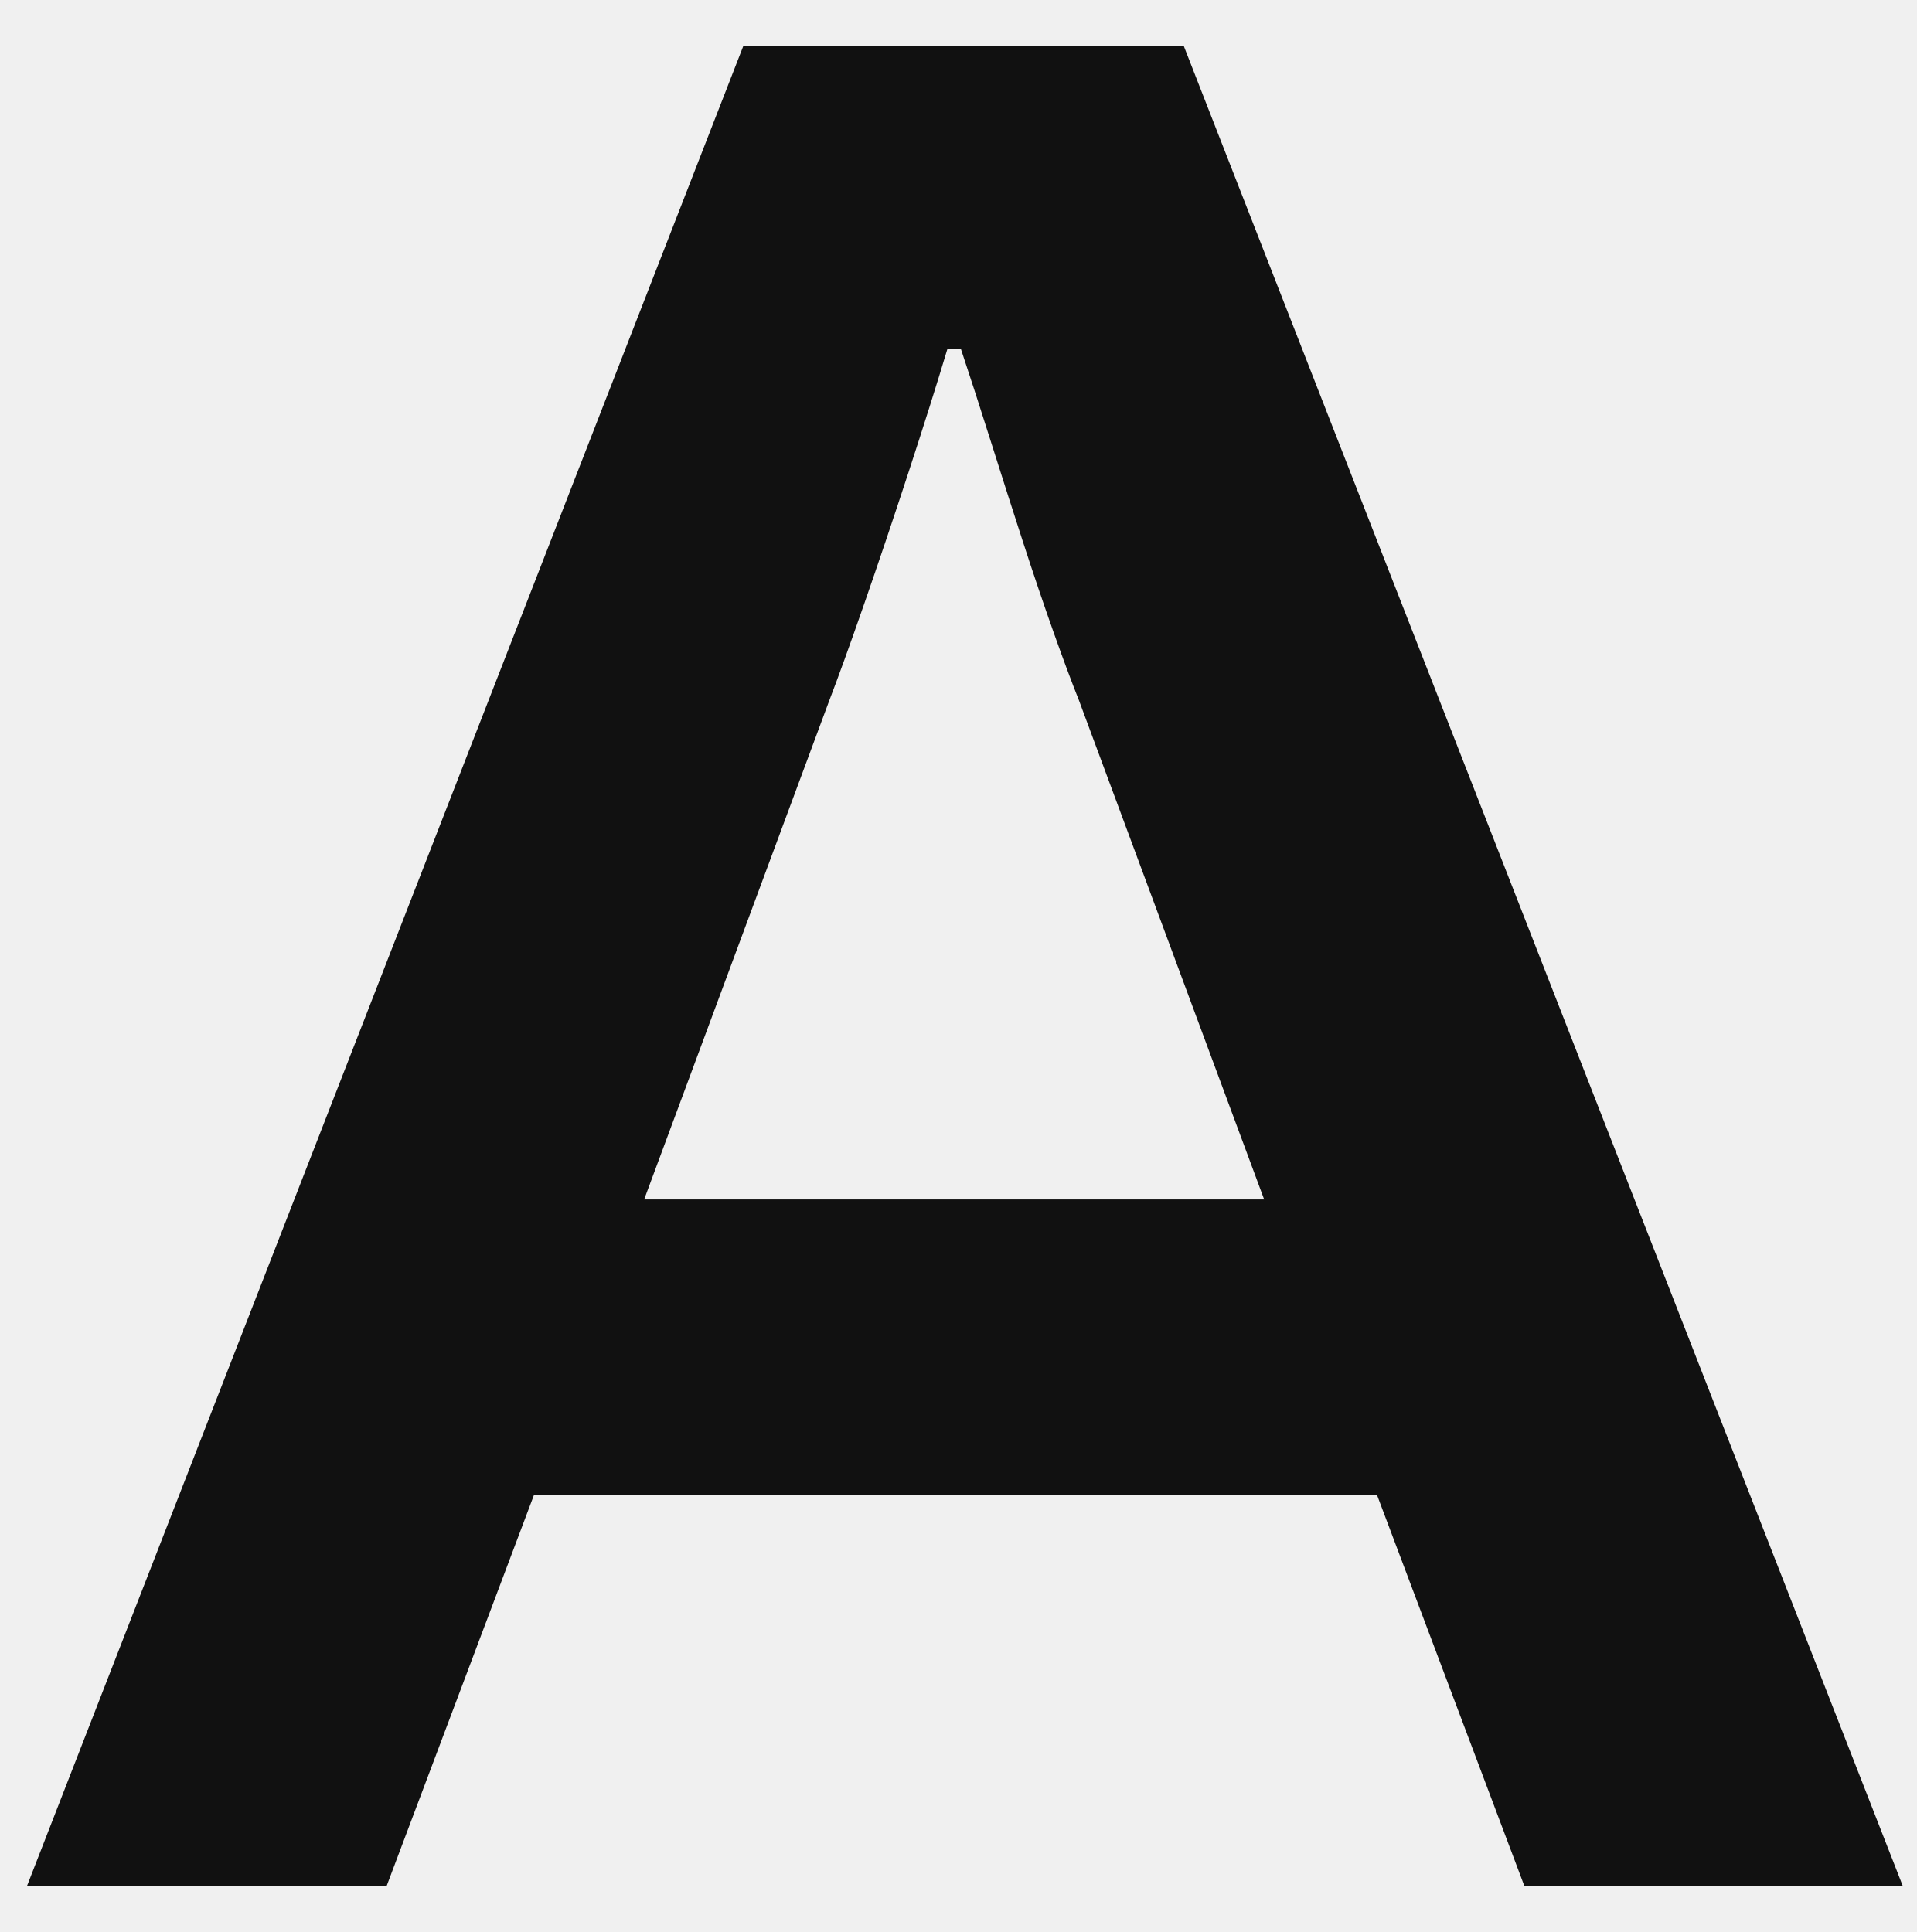
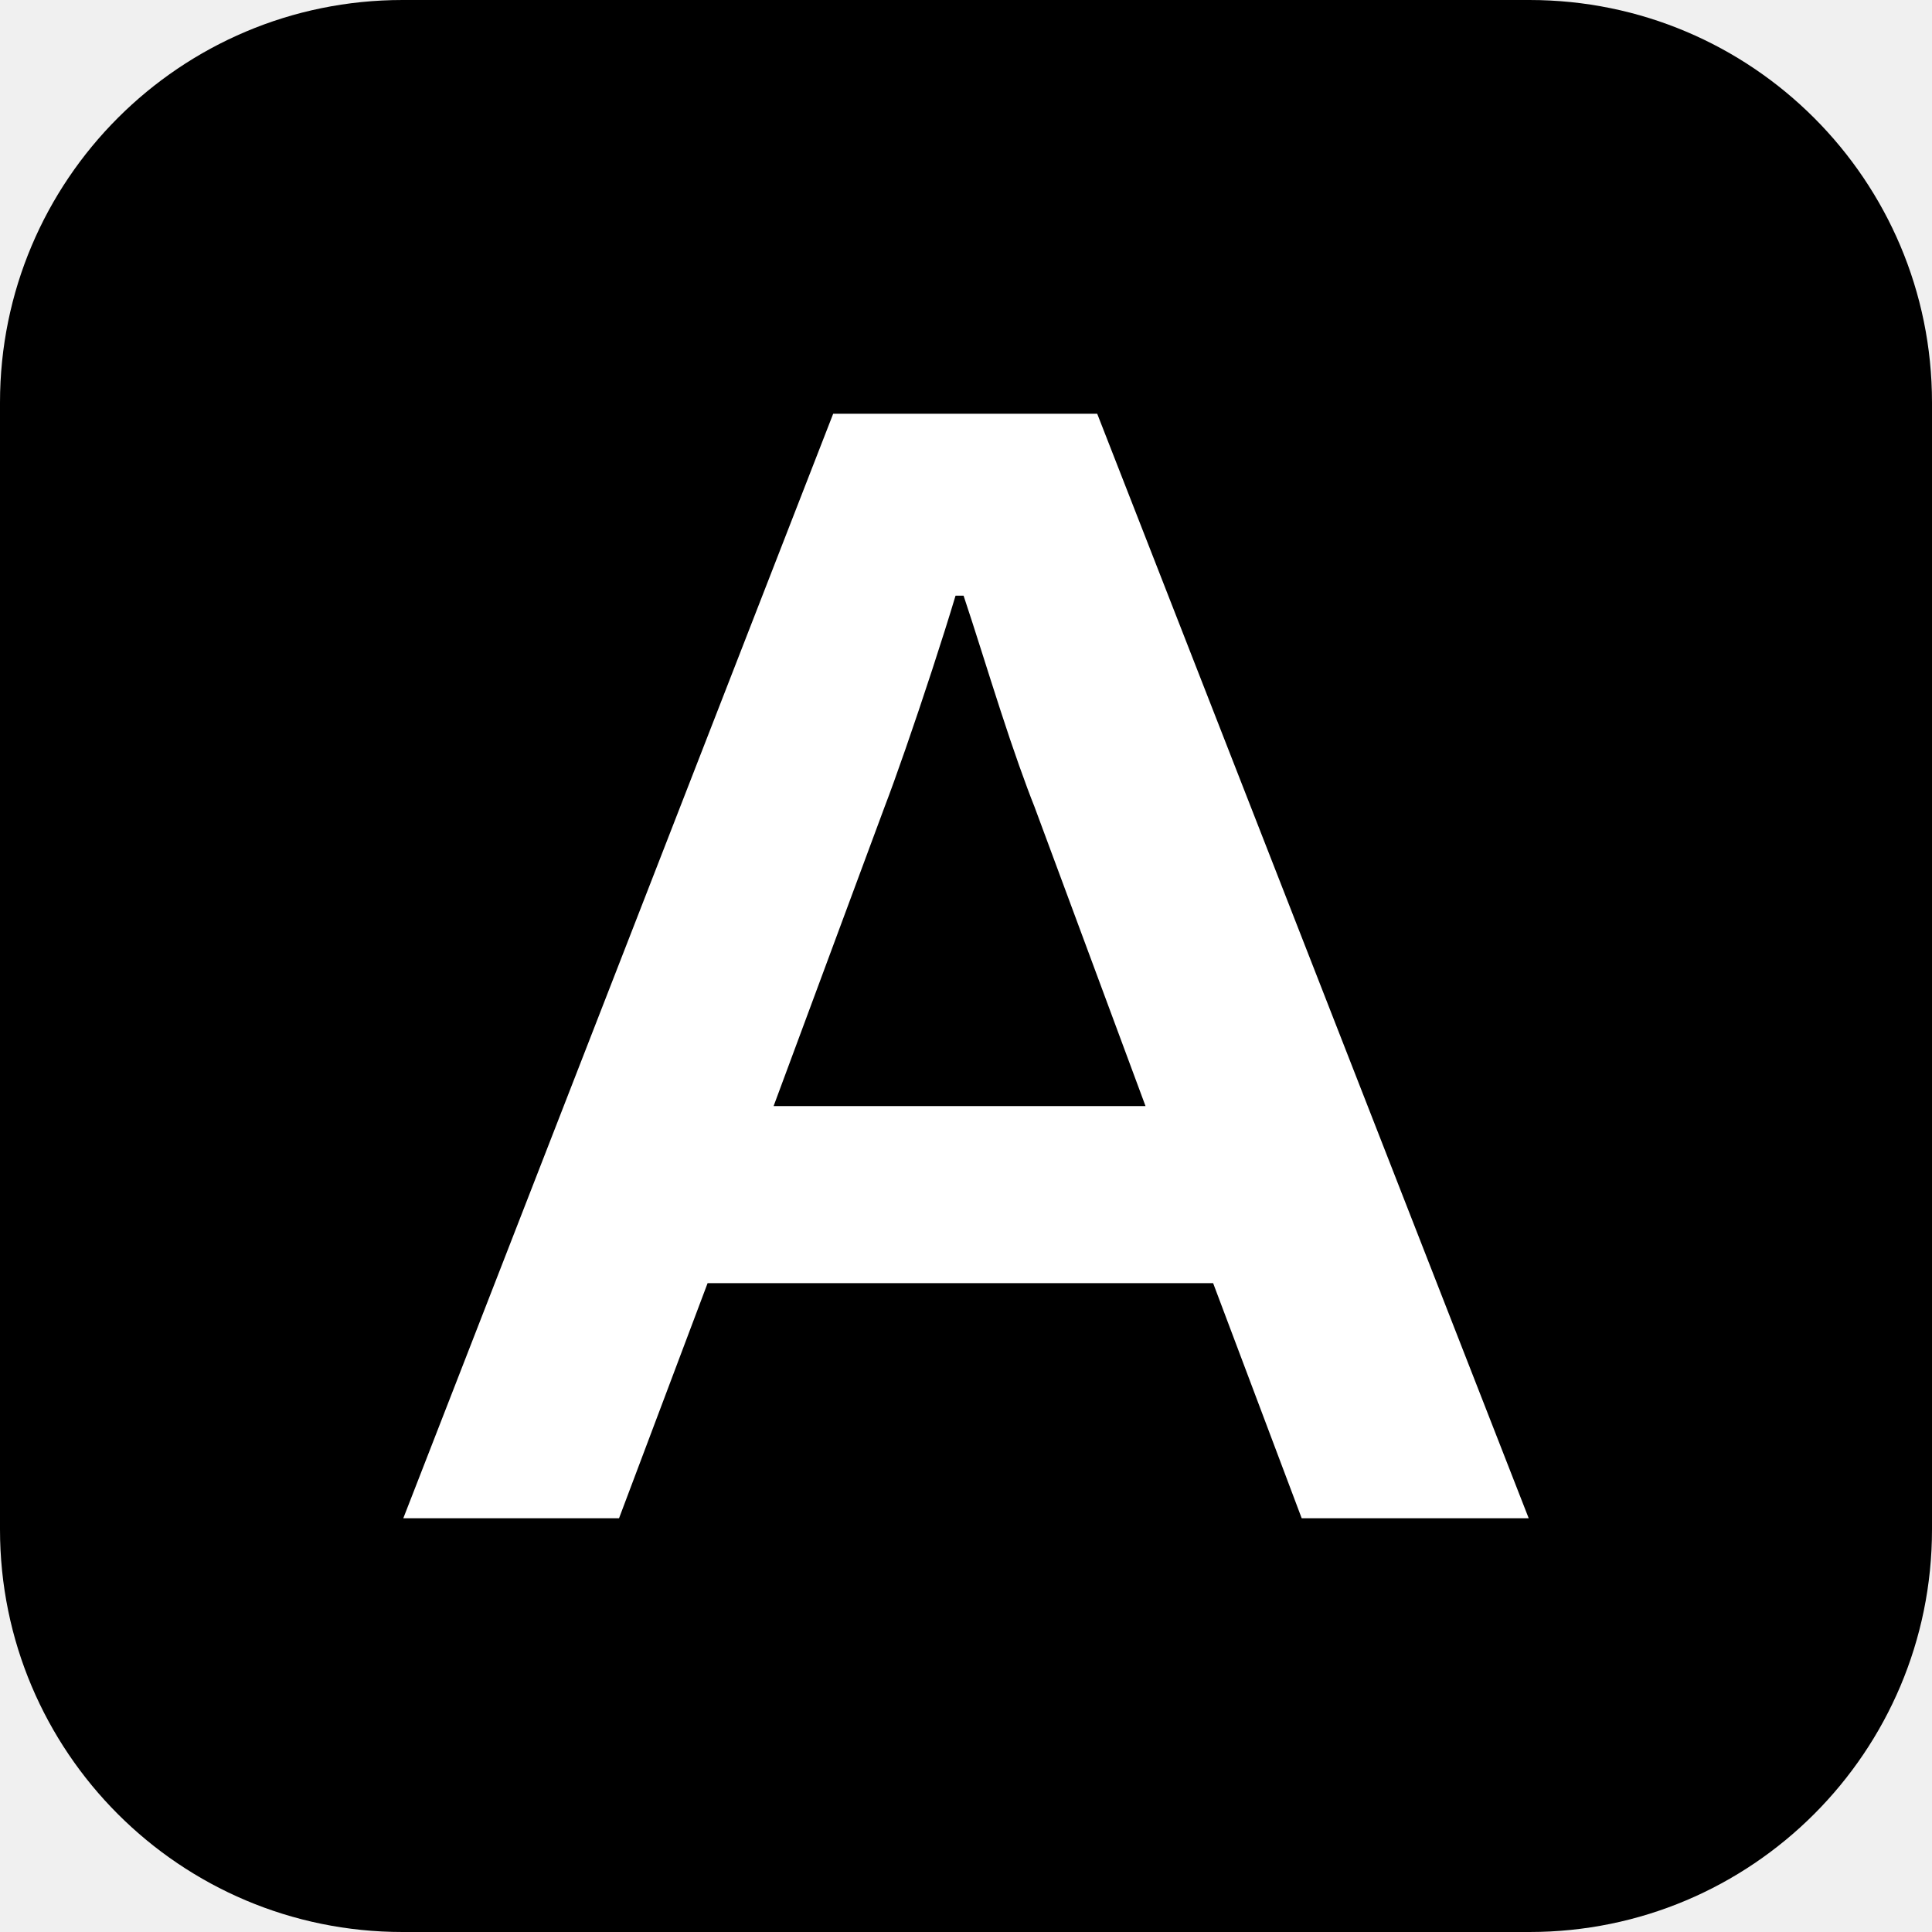
- <svg xmlns="http://www.w3.org/2000/svg" viewBox="-5 -703 714 720">
-   <path fill="#111111" fill-rule="evenodd" d="M5 0 272 -686H436L704 0H563L508 -146H194L139 0ZM235 -256H466L397 -442Q393 -452 387.5 -467.5Q382 -483 376 -501.5Q370 -520 364 -539Q358 -558 353 -573H348Q342 -553 333.5 -527Q325 -501 317 -478Q309 -455 304 -442Z" />
+ <svg xmlns="http://www.w3.org/2000/svg" viewBox="0 0 24 24">
+   <rect width="24" height="24" rx="5" fill="#000000" />
+   <path fill="#ffffff" fill-rule="evenodd" transform="translate(4.91 18.86) scale(0.02)" d="M5 0 272 -686H436L704 0H563L508 -146H194L139 0ZM235 -256H466L397 -442Q393 -452 387.5 -467.5Q382 -483 376 -501.5Q370 -520 364 -539Q358 -558 353 -573H348Q342 -553 333.5 -527Q325 -501 317 -478Q309 -455 304 -442Z" />
</svg>
